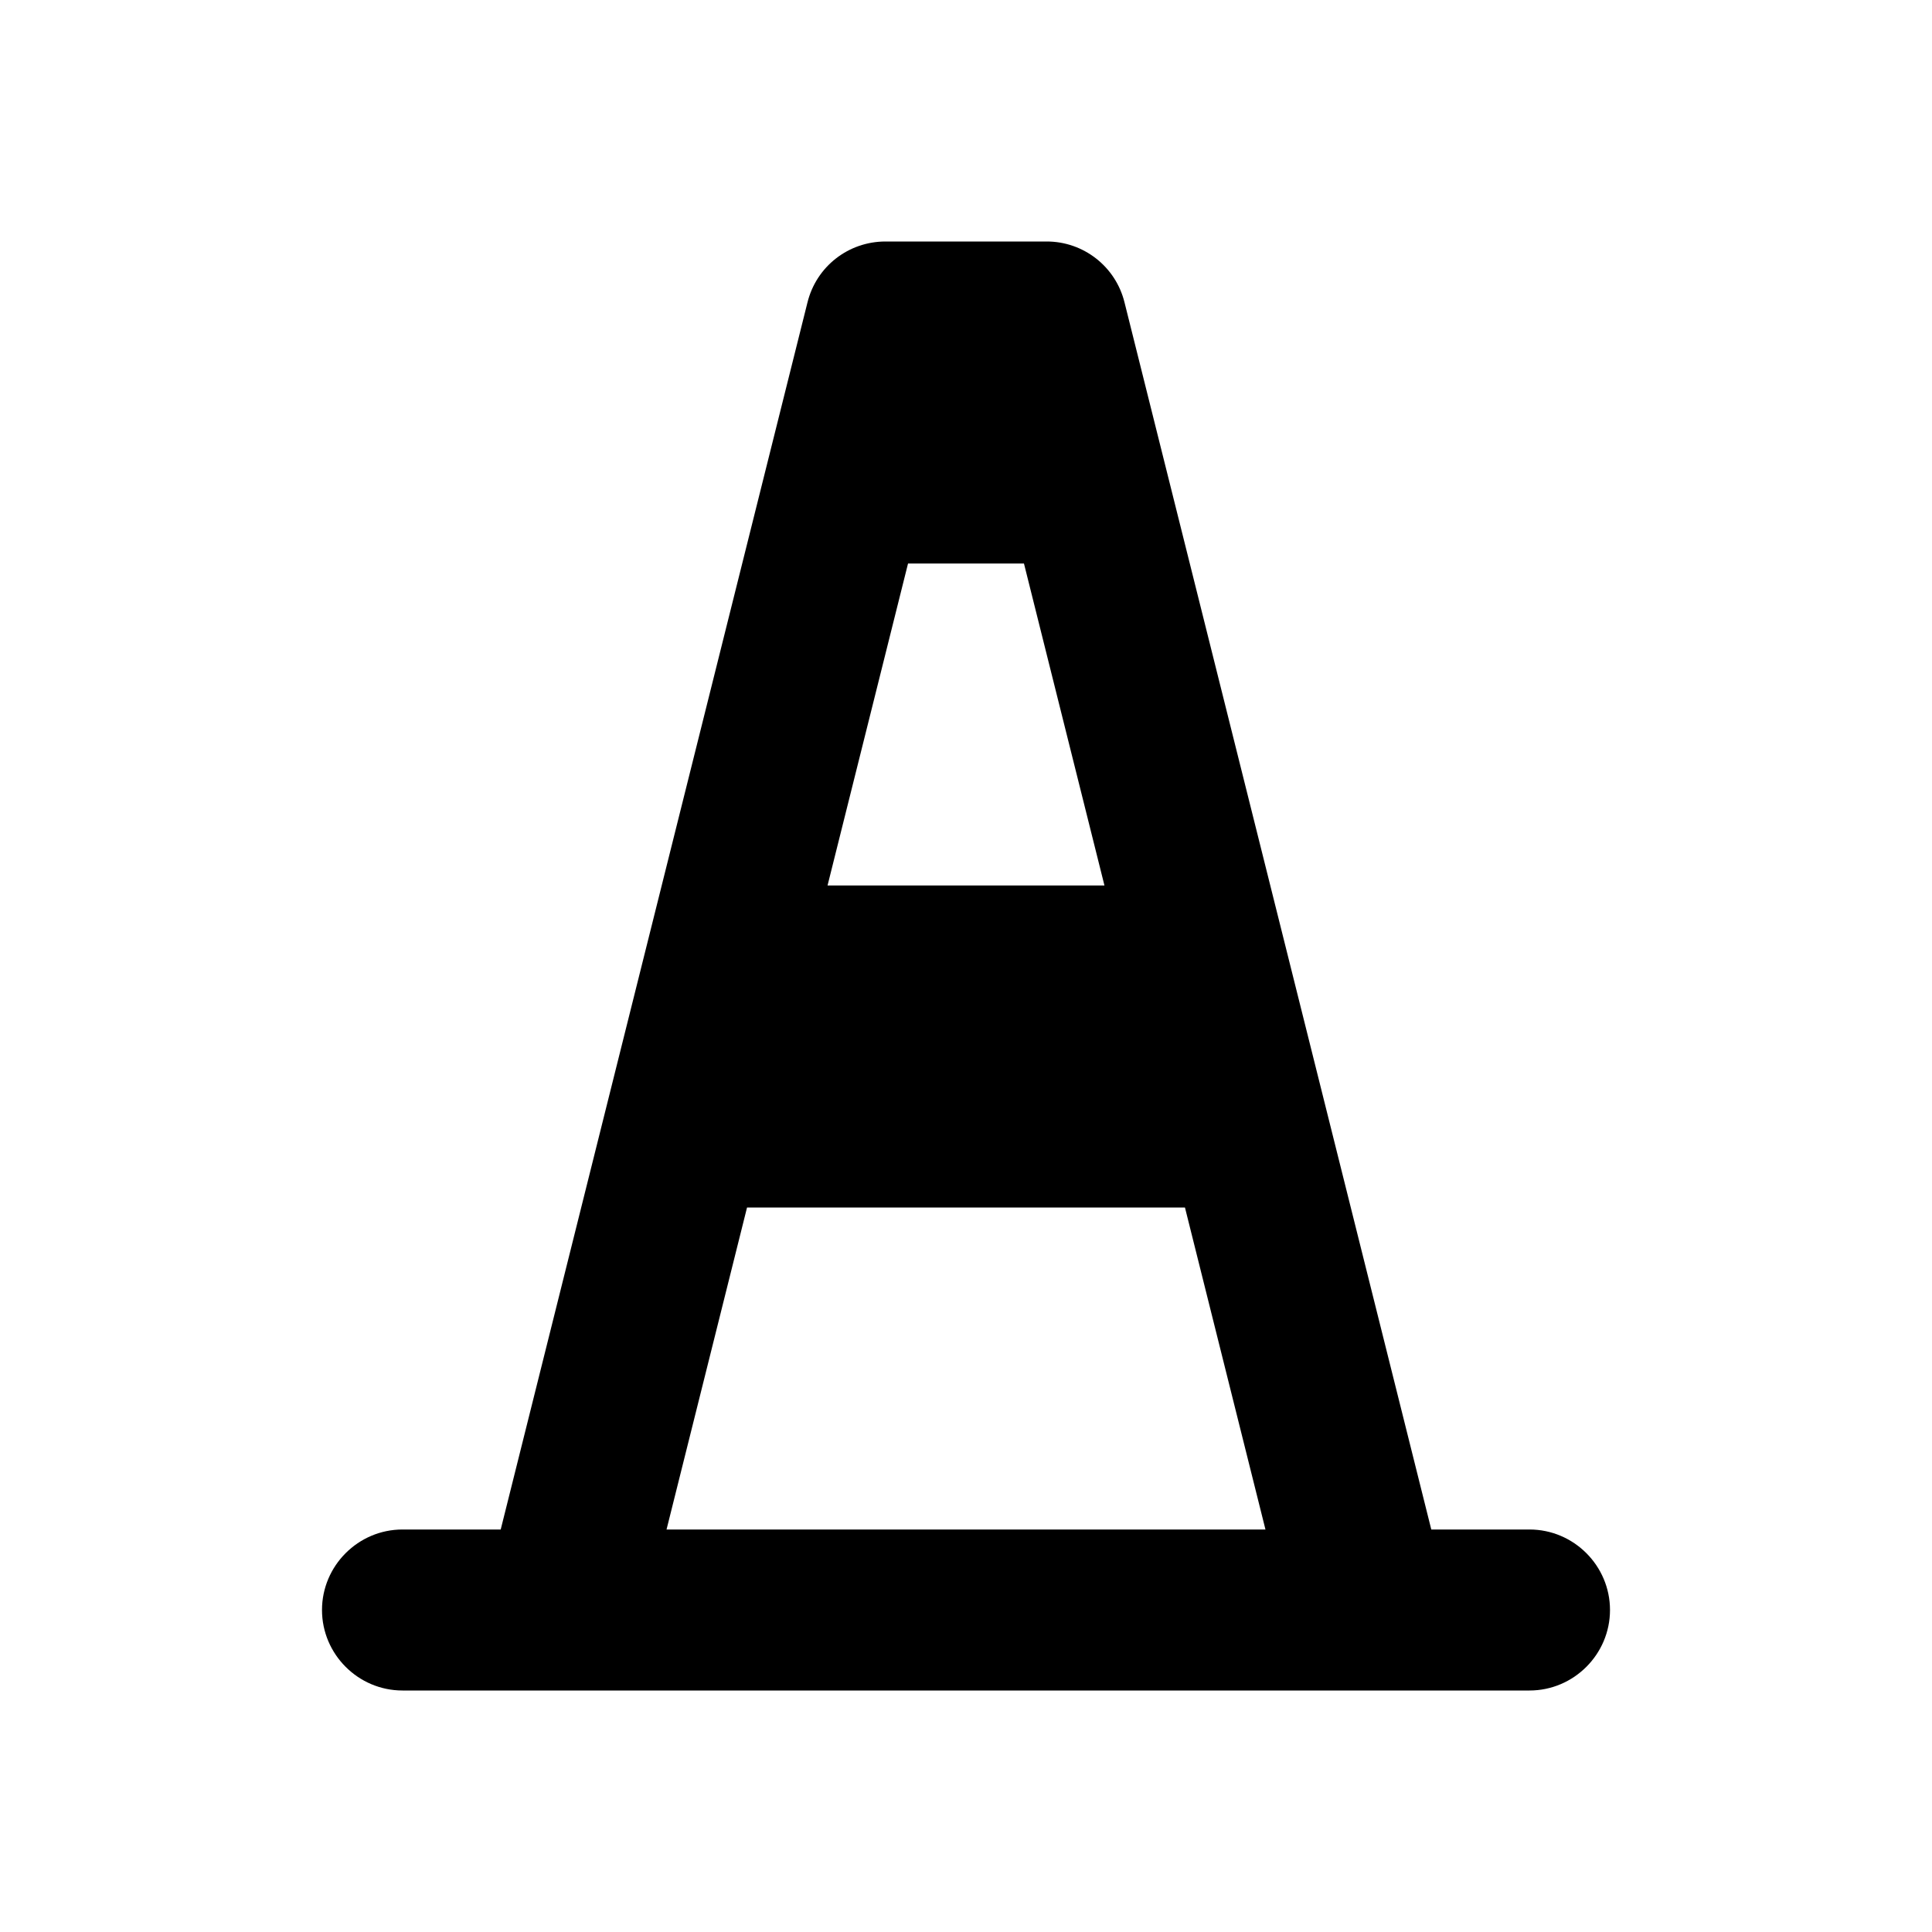
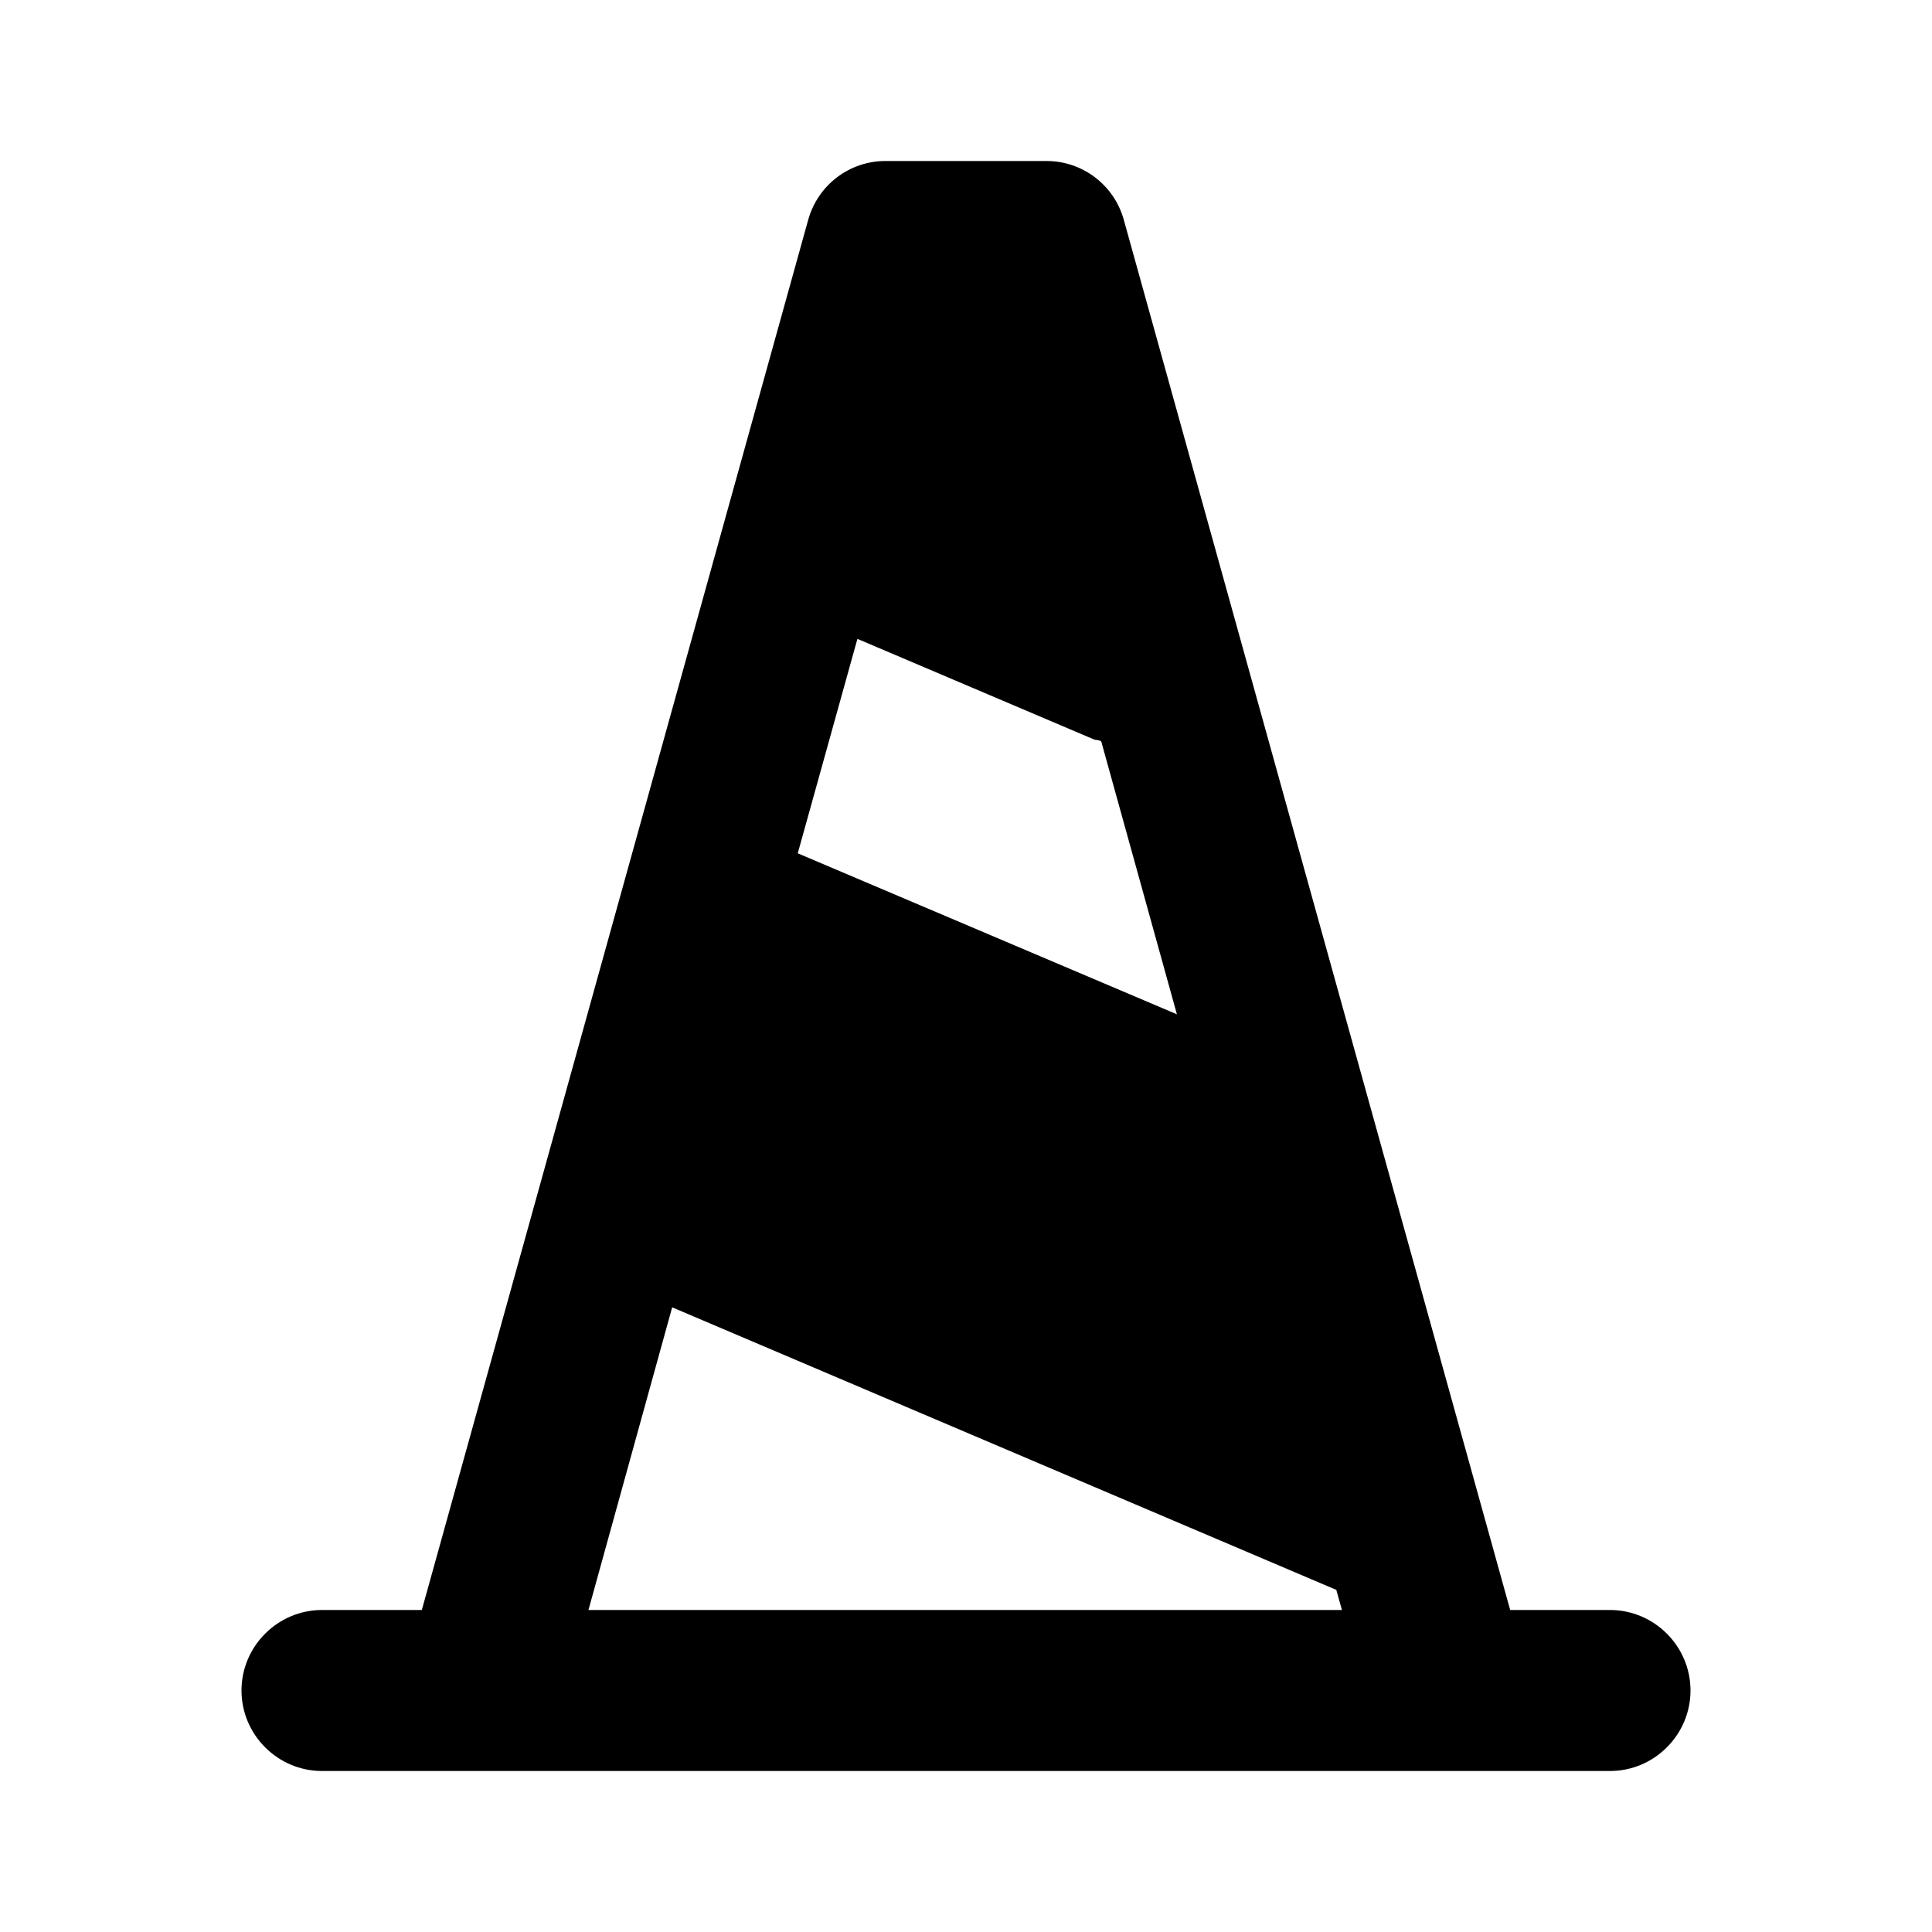
- <svg xmlns="http://www.w3.org/2000/svg" width="24" height="24" fill="currentColor" class="mi-solid mi-traffic-cone" viewBox="0 0 24 24">
-   <path d="M17.78 19 13.97 3.76A.995.995 0 0 0 13 3h-2c-.46 0-.86.31-.97.76L6.22 19H5c-.55 0-1 .45-1 1s.45 1 1 1h14c.55 0 1-.45 1-1s-.45-1-1-1h-1.22Zm-4.06-8h-3.44l1-4h1.44l1 4Zm-5.44 8 1-4h5.44l1 4H8.28Z" />
+ <svg xmlns="http://www.w3.org/2000/svg" width="24" height="24" fill="currentColor" viewBox="0 0 24 24">
+   <path d="M20 20h-1.24l-4.8-17.27A.996.996 0 0 0 13 2h-2c-.45 0-.84.3-.96.73L5.24 20H4c-.55 0-1 .45-1 1s.45 1 1 1h16c.55 0 1-.45 1-1s-.45-1-1-1ZM10.66 7.94l2.94 1.25s.05 0 .08.02l.94 3.39-4.71-2 .74-2.66ZM7.31 20l1.04-3.76 8.25 3.51.07.25H7.32Z" />
</svg>
